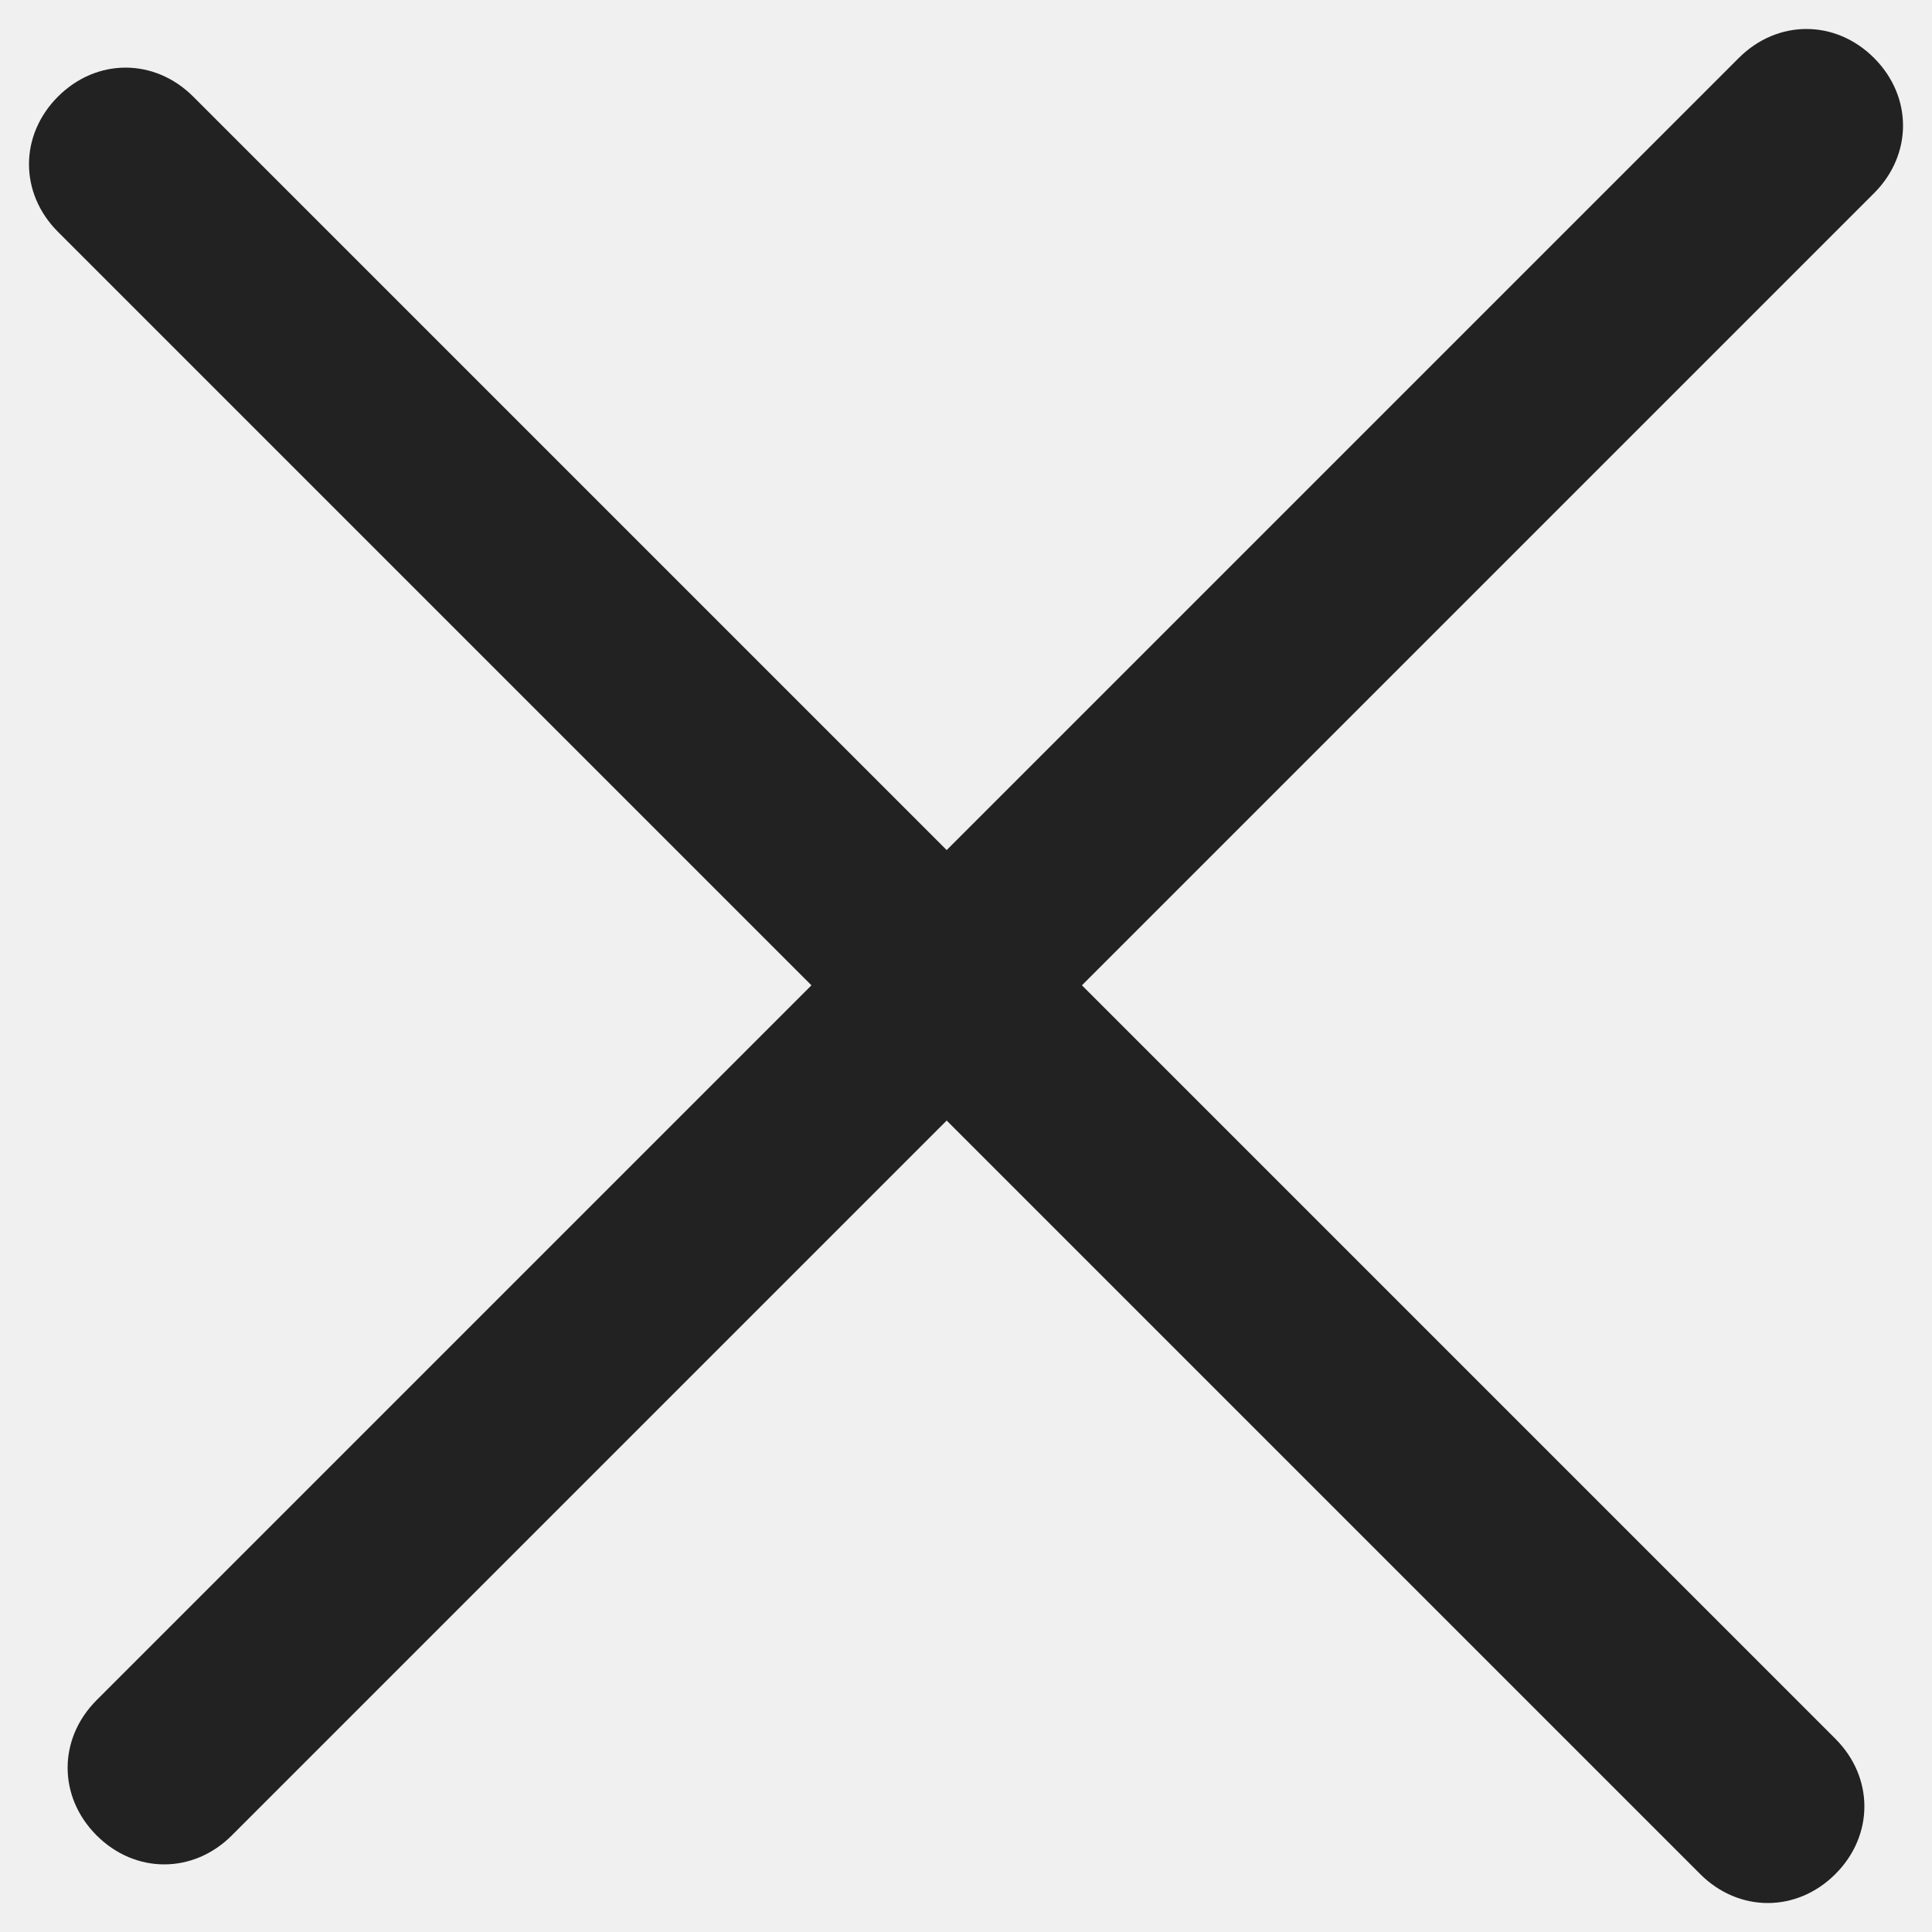
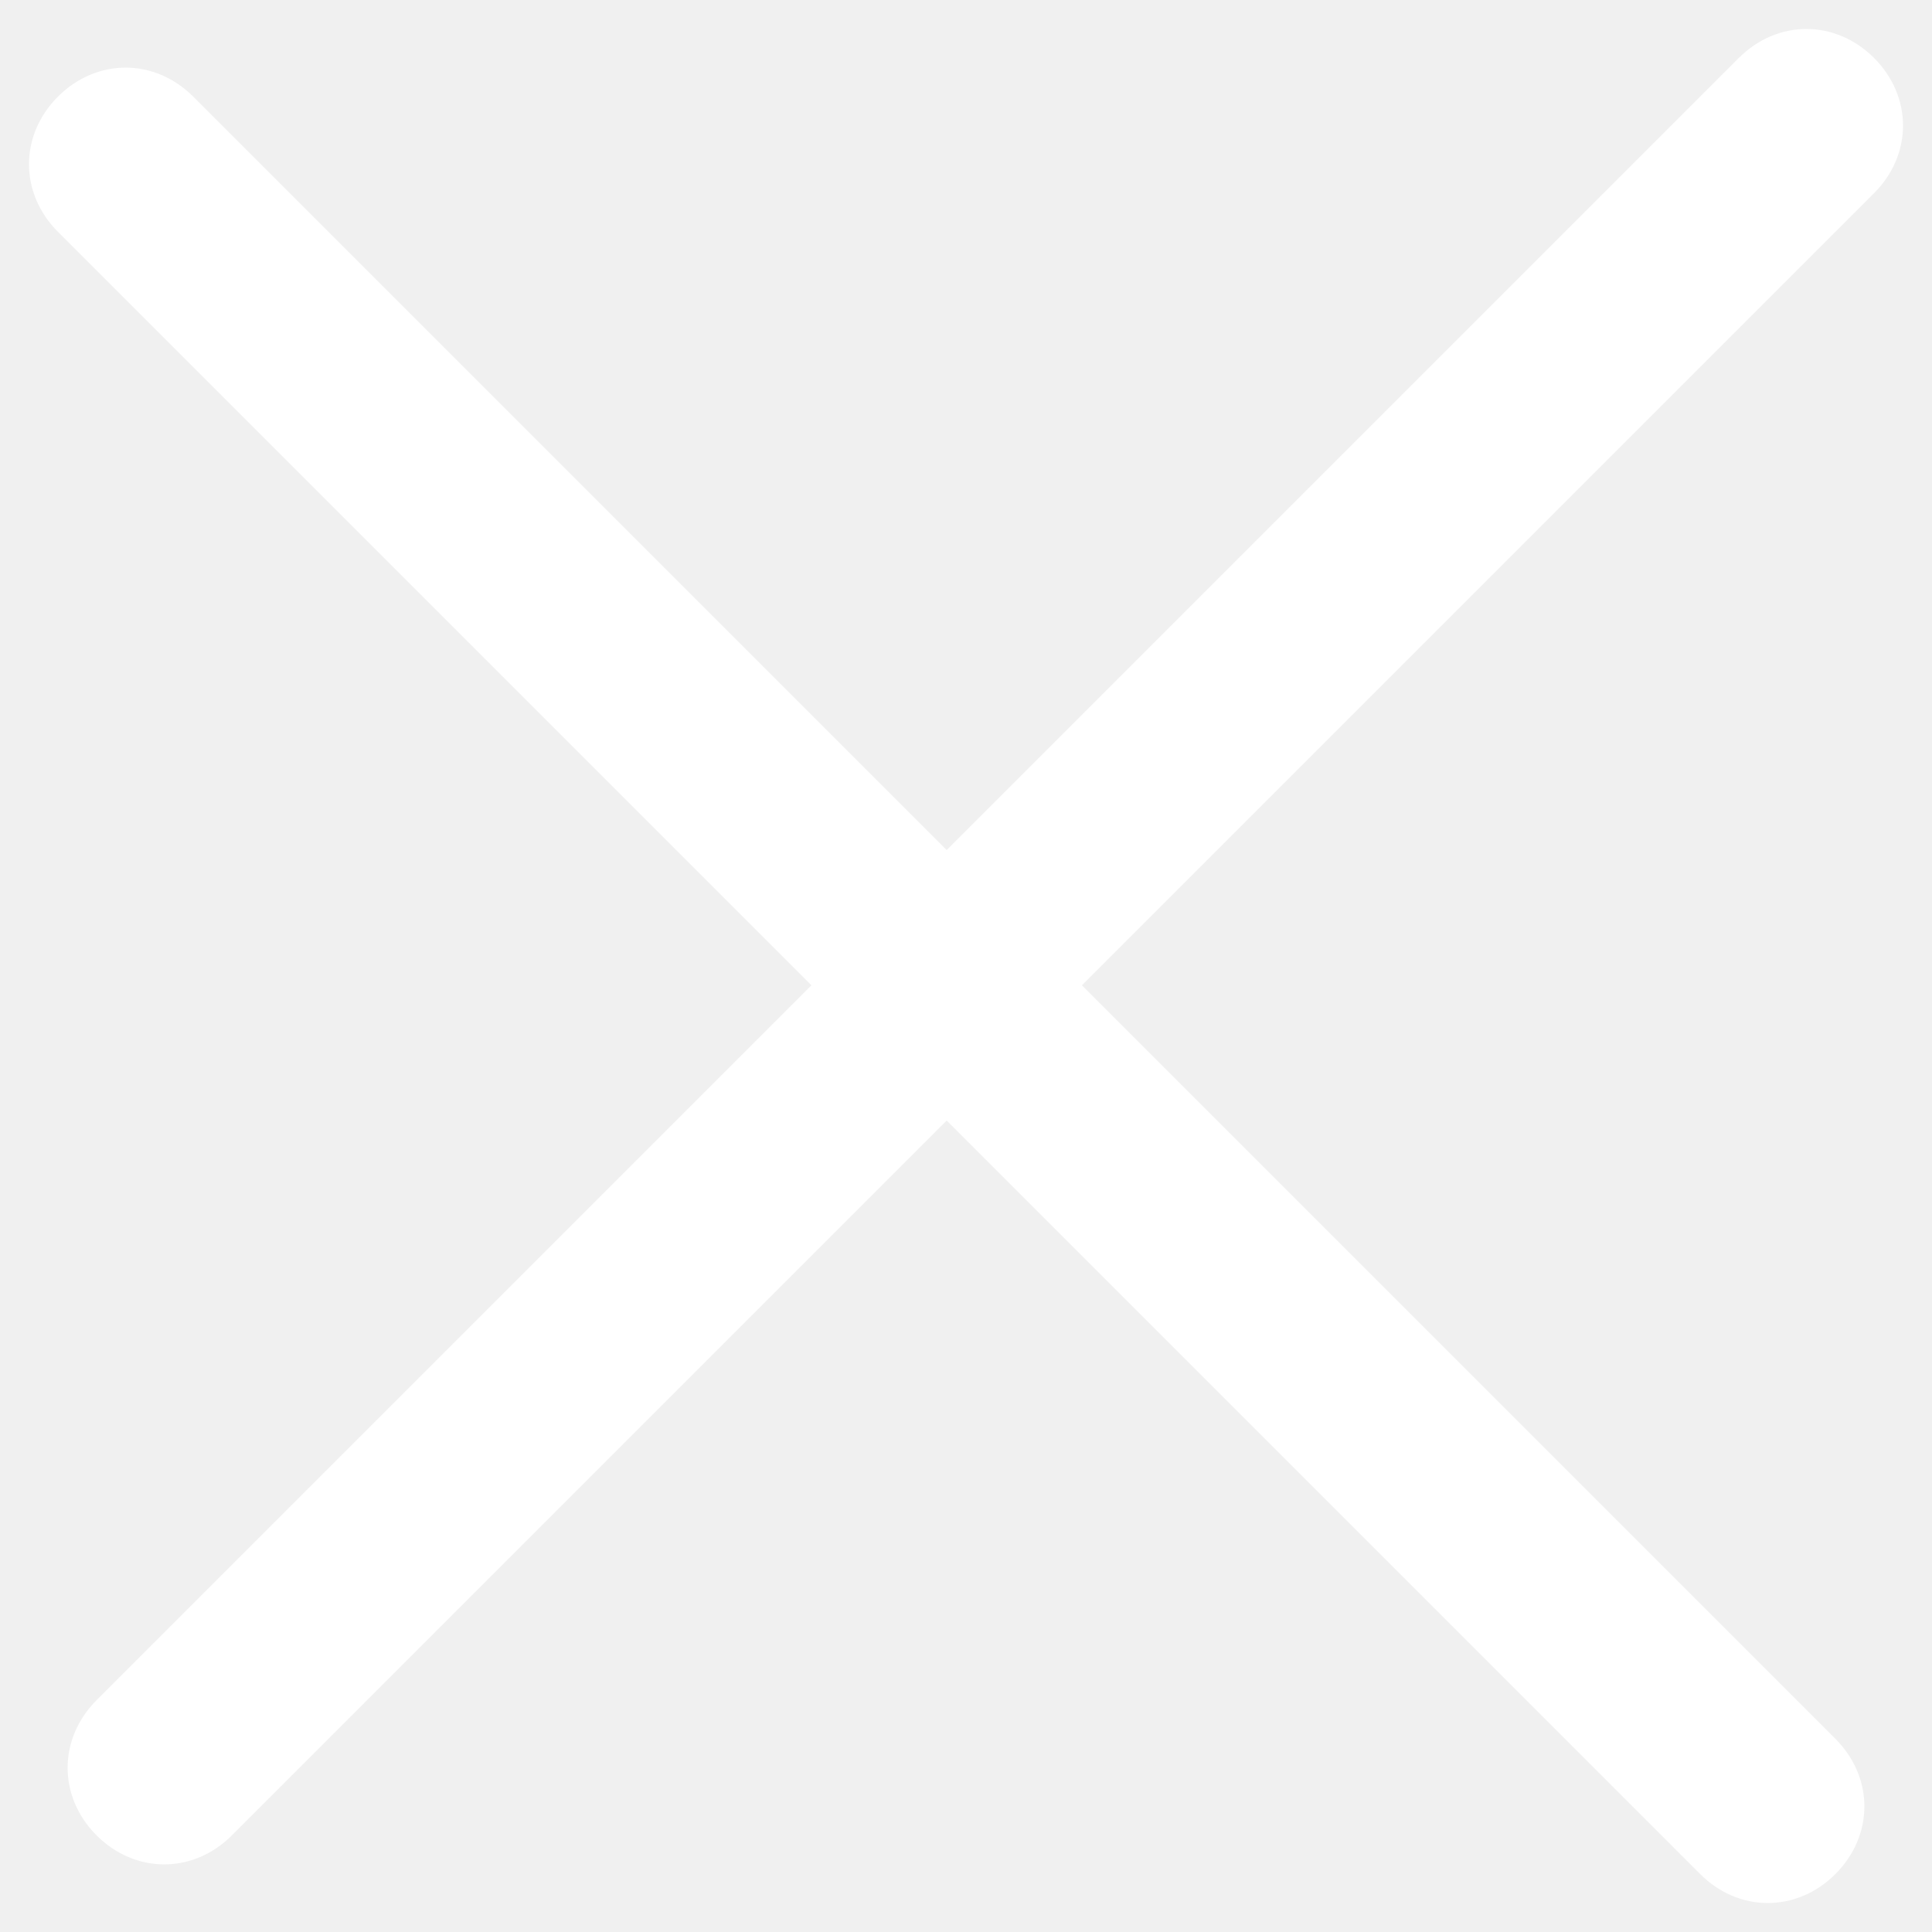
<svg xmlns="http://www.w3.org/2000/svg" version="1.1" id="Lager_1" x="0px" y="0px" viewBox="0 0 20 20" style="enable-background:new 0 0 20 20;" xml:space="preserve">
  <style type="text/css">
- 	.st0{fill-rule:evenodd;clip-rule:evenodd;fill:#222222;}
+ 	.st0{fill-rule:evenodd;clip-rule:evenodd;fill:#ffffff;}
</style>
  <path class="st0" d="M1,17.6c-0.4,0.4-0.4,1,0,1.4c0.4,0.4,1,0.4,1.4,0l7.4-7.4l7.8,7.8c0.4,0.4,1,0.4,1.4,0c0.4-0.4,0.4-1,0-1.4  l-7.8-7.8L19.4,2c0.4-0.4,0.4-1,0-1.4c-0.4-0.4-1-0.4-1.4,0L9.8,8.8L2,1C1.6,0.6,1,0.6,0.6,1c-0.4,0.4-0.4,1,0,1.4l7.8,7.8L1,17.6z" />
</svg>
